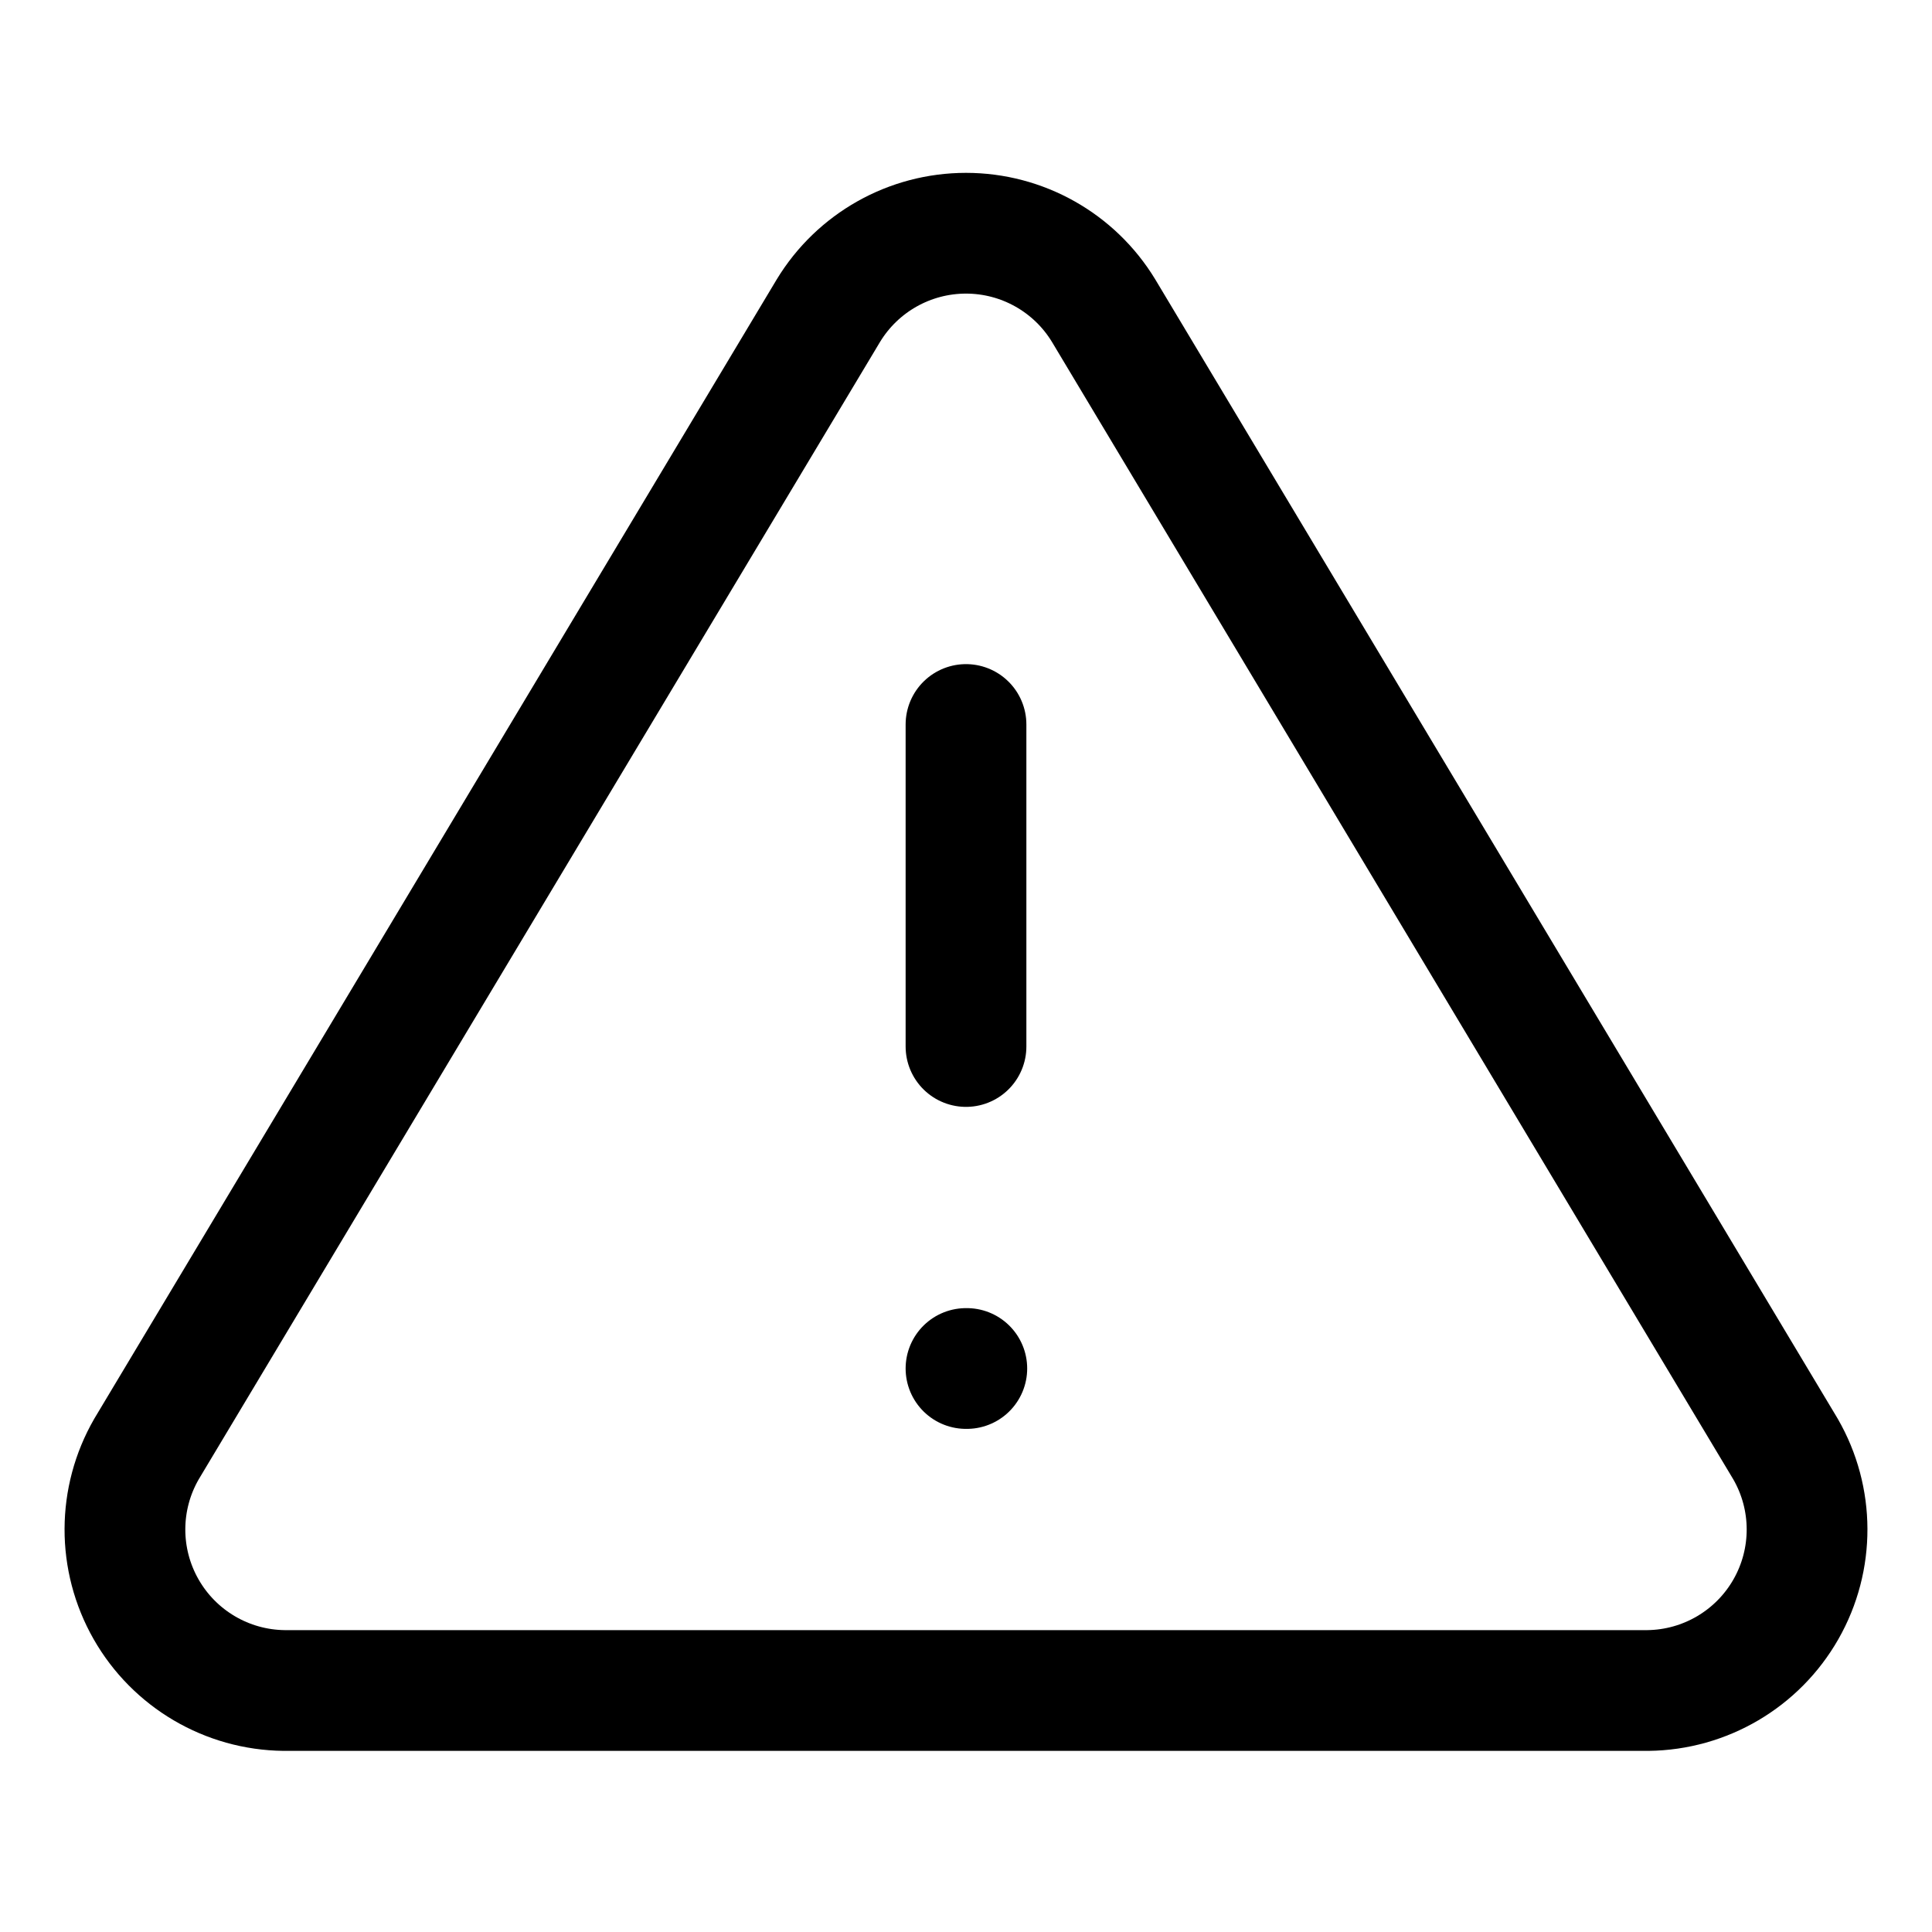
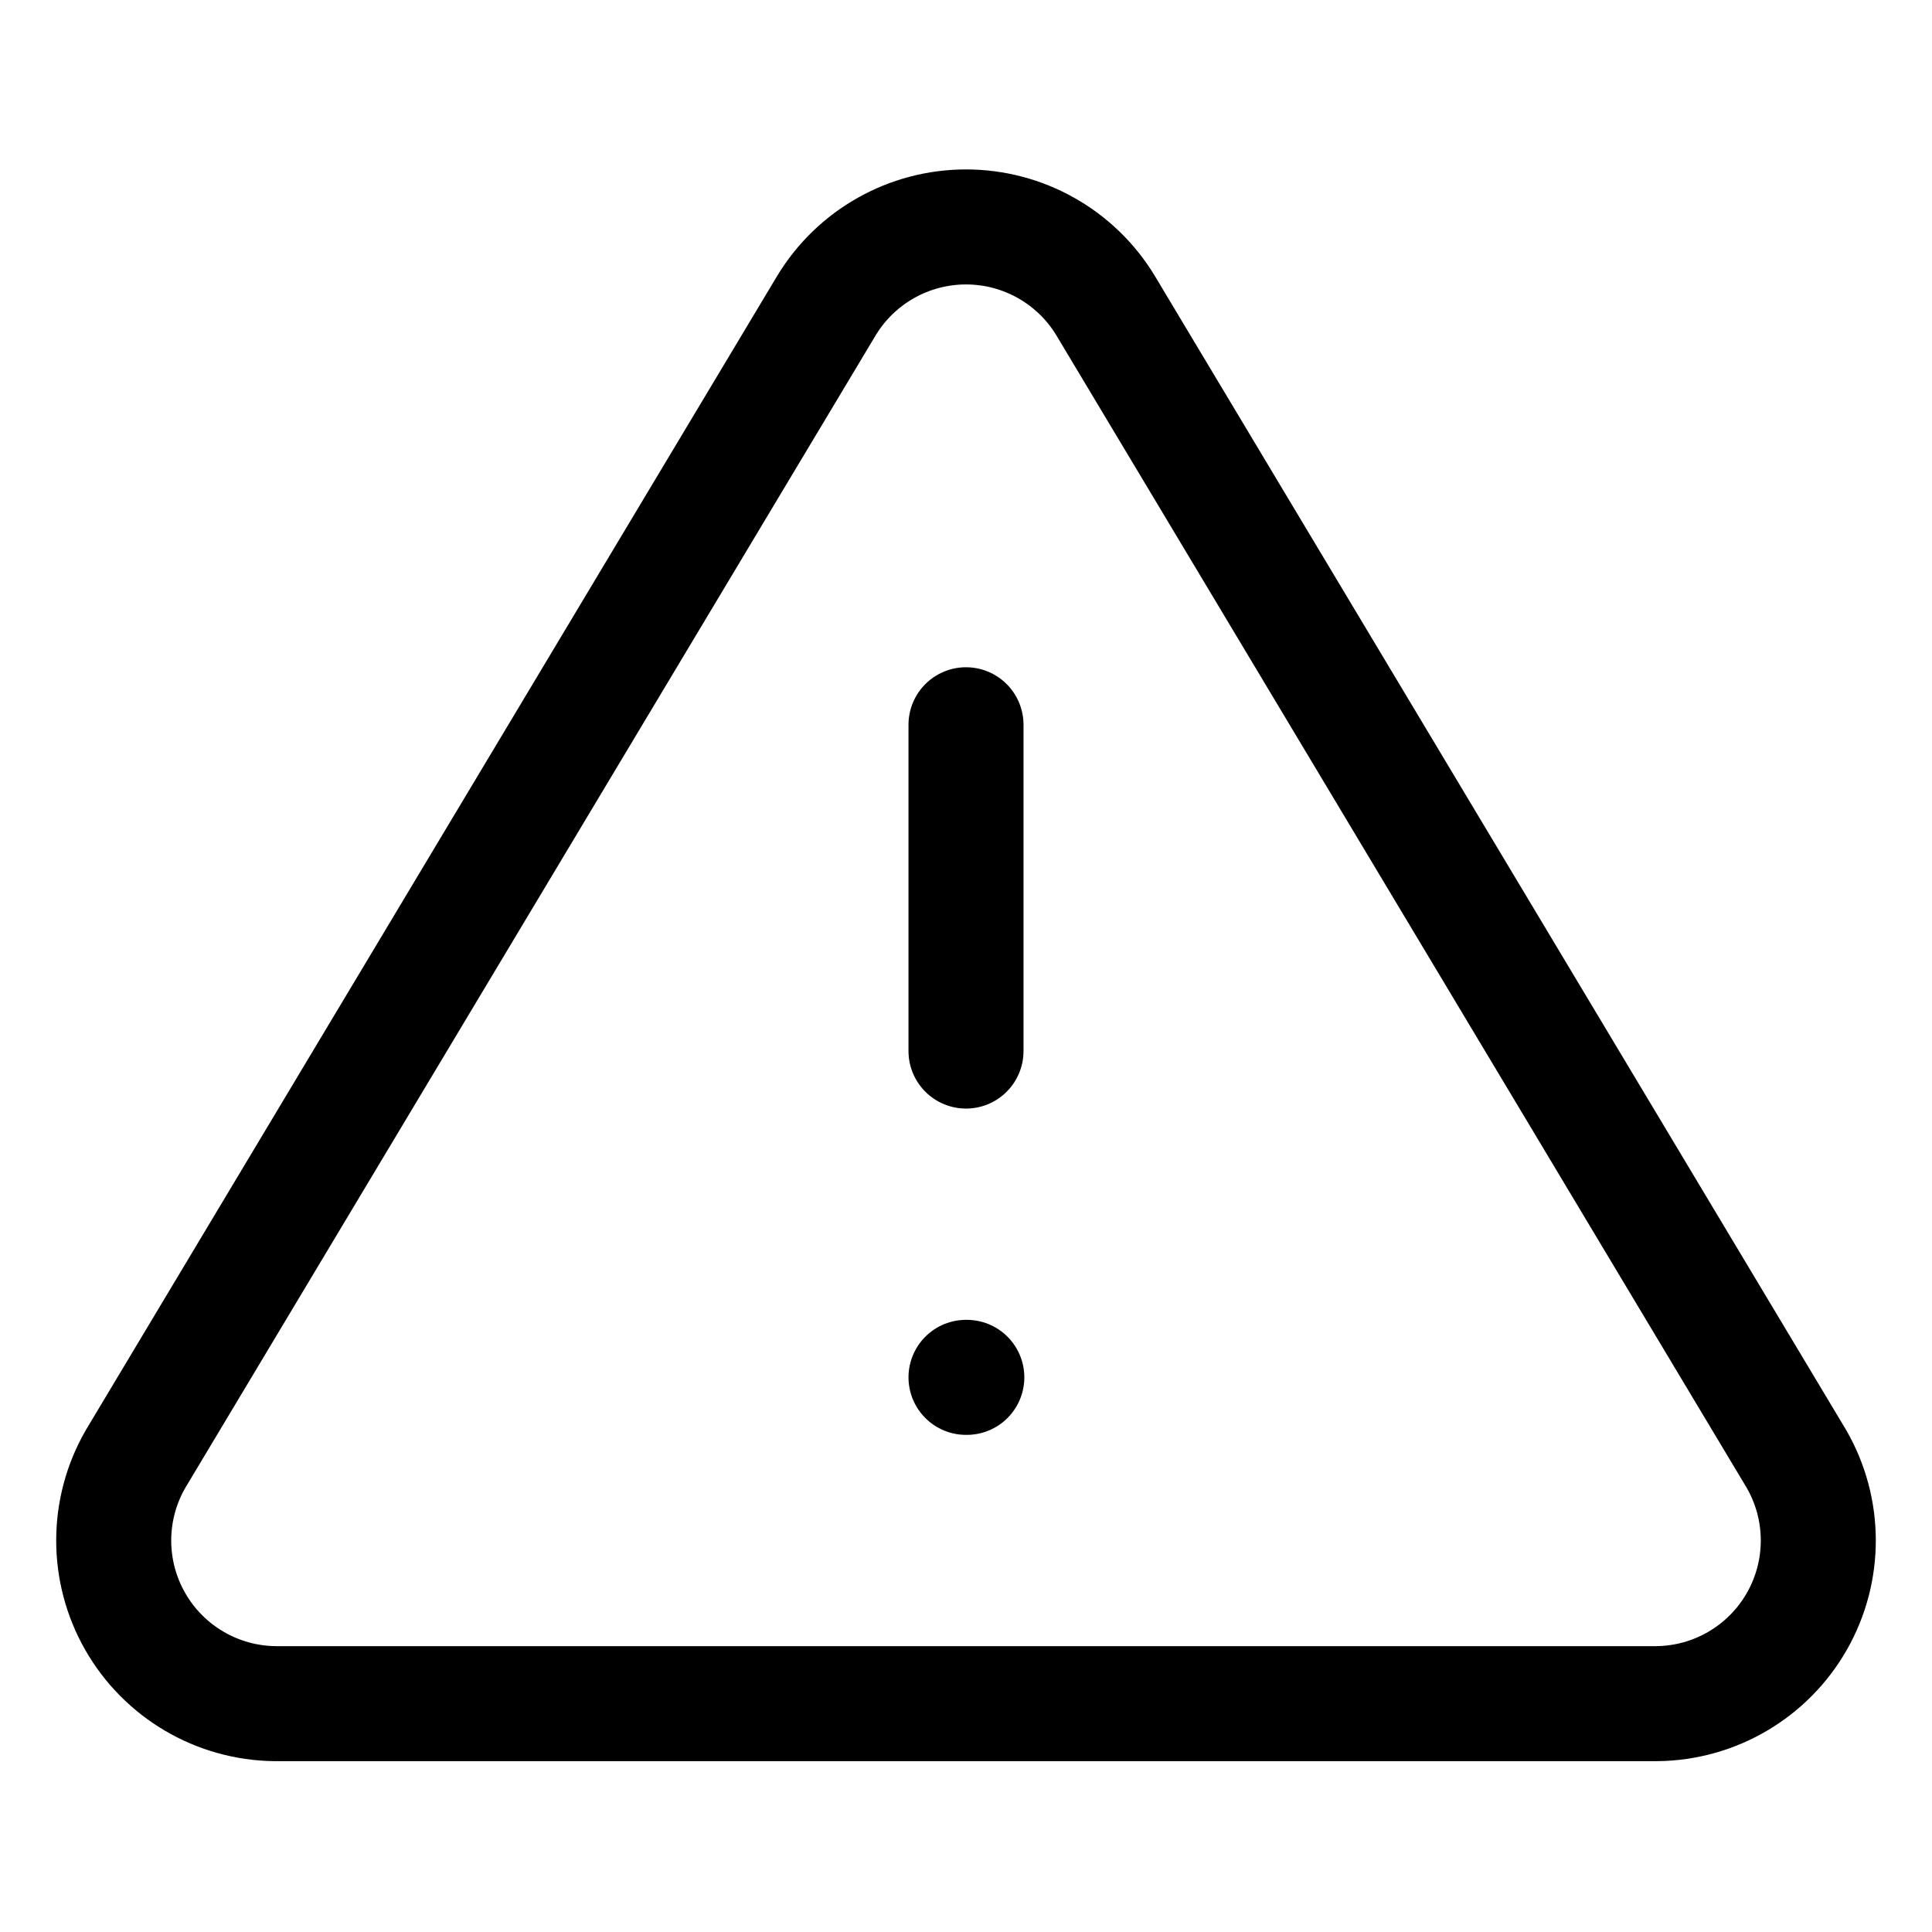
- <svg xmlns="http://www.w3.org/2000/svg" viewBox="0 0 24 24" fill="none" stroke="black" stroke-width="1.5" stroke-linecap="round" stroke-linejoin="round">
-   <path d="M10.29 3.86L1.82 18a2 2 0 0 0 1.71 3h16.94a2 2 0 0 0 1.71-3L13.71 3.86a2 2 0 0 0-3.42 0z" />
-   <line x1="12" y1="9" x2="12" y2="13" />
-   <line x1="12" y1="17" x2="12.01" y2="17" />
+ <svg xmlns="http://www.w3.org/2000/svg" width="21" height="21" version="1.1" viewBox="0 0 21 21">
+   <g transform="matrix(.88668 0 0 .88668 -.14012 -.1023)" fill="none" stroke="#000" stroke-linecap="round" stroke-linejoin="round" stroke-width="1.41">
+     <path d="m10.29 3.86-8.47 14.14a2 2 0 0 0 1.71 3h16.94a2 2 0 0 0 1.71-3l-8.47-14.14a2 2 0 0 0-3.42 0z" />
+     <line x1="12" x2="12" y1="9" y2="13" />
+     <line x1="12" x2="12.01" y1="17" y2="17" />
+   </g>
</svg>
